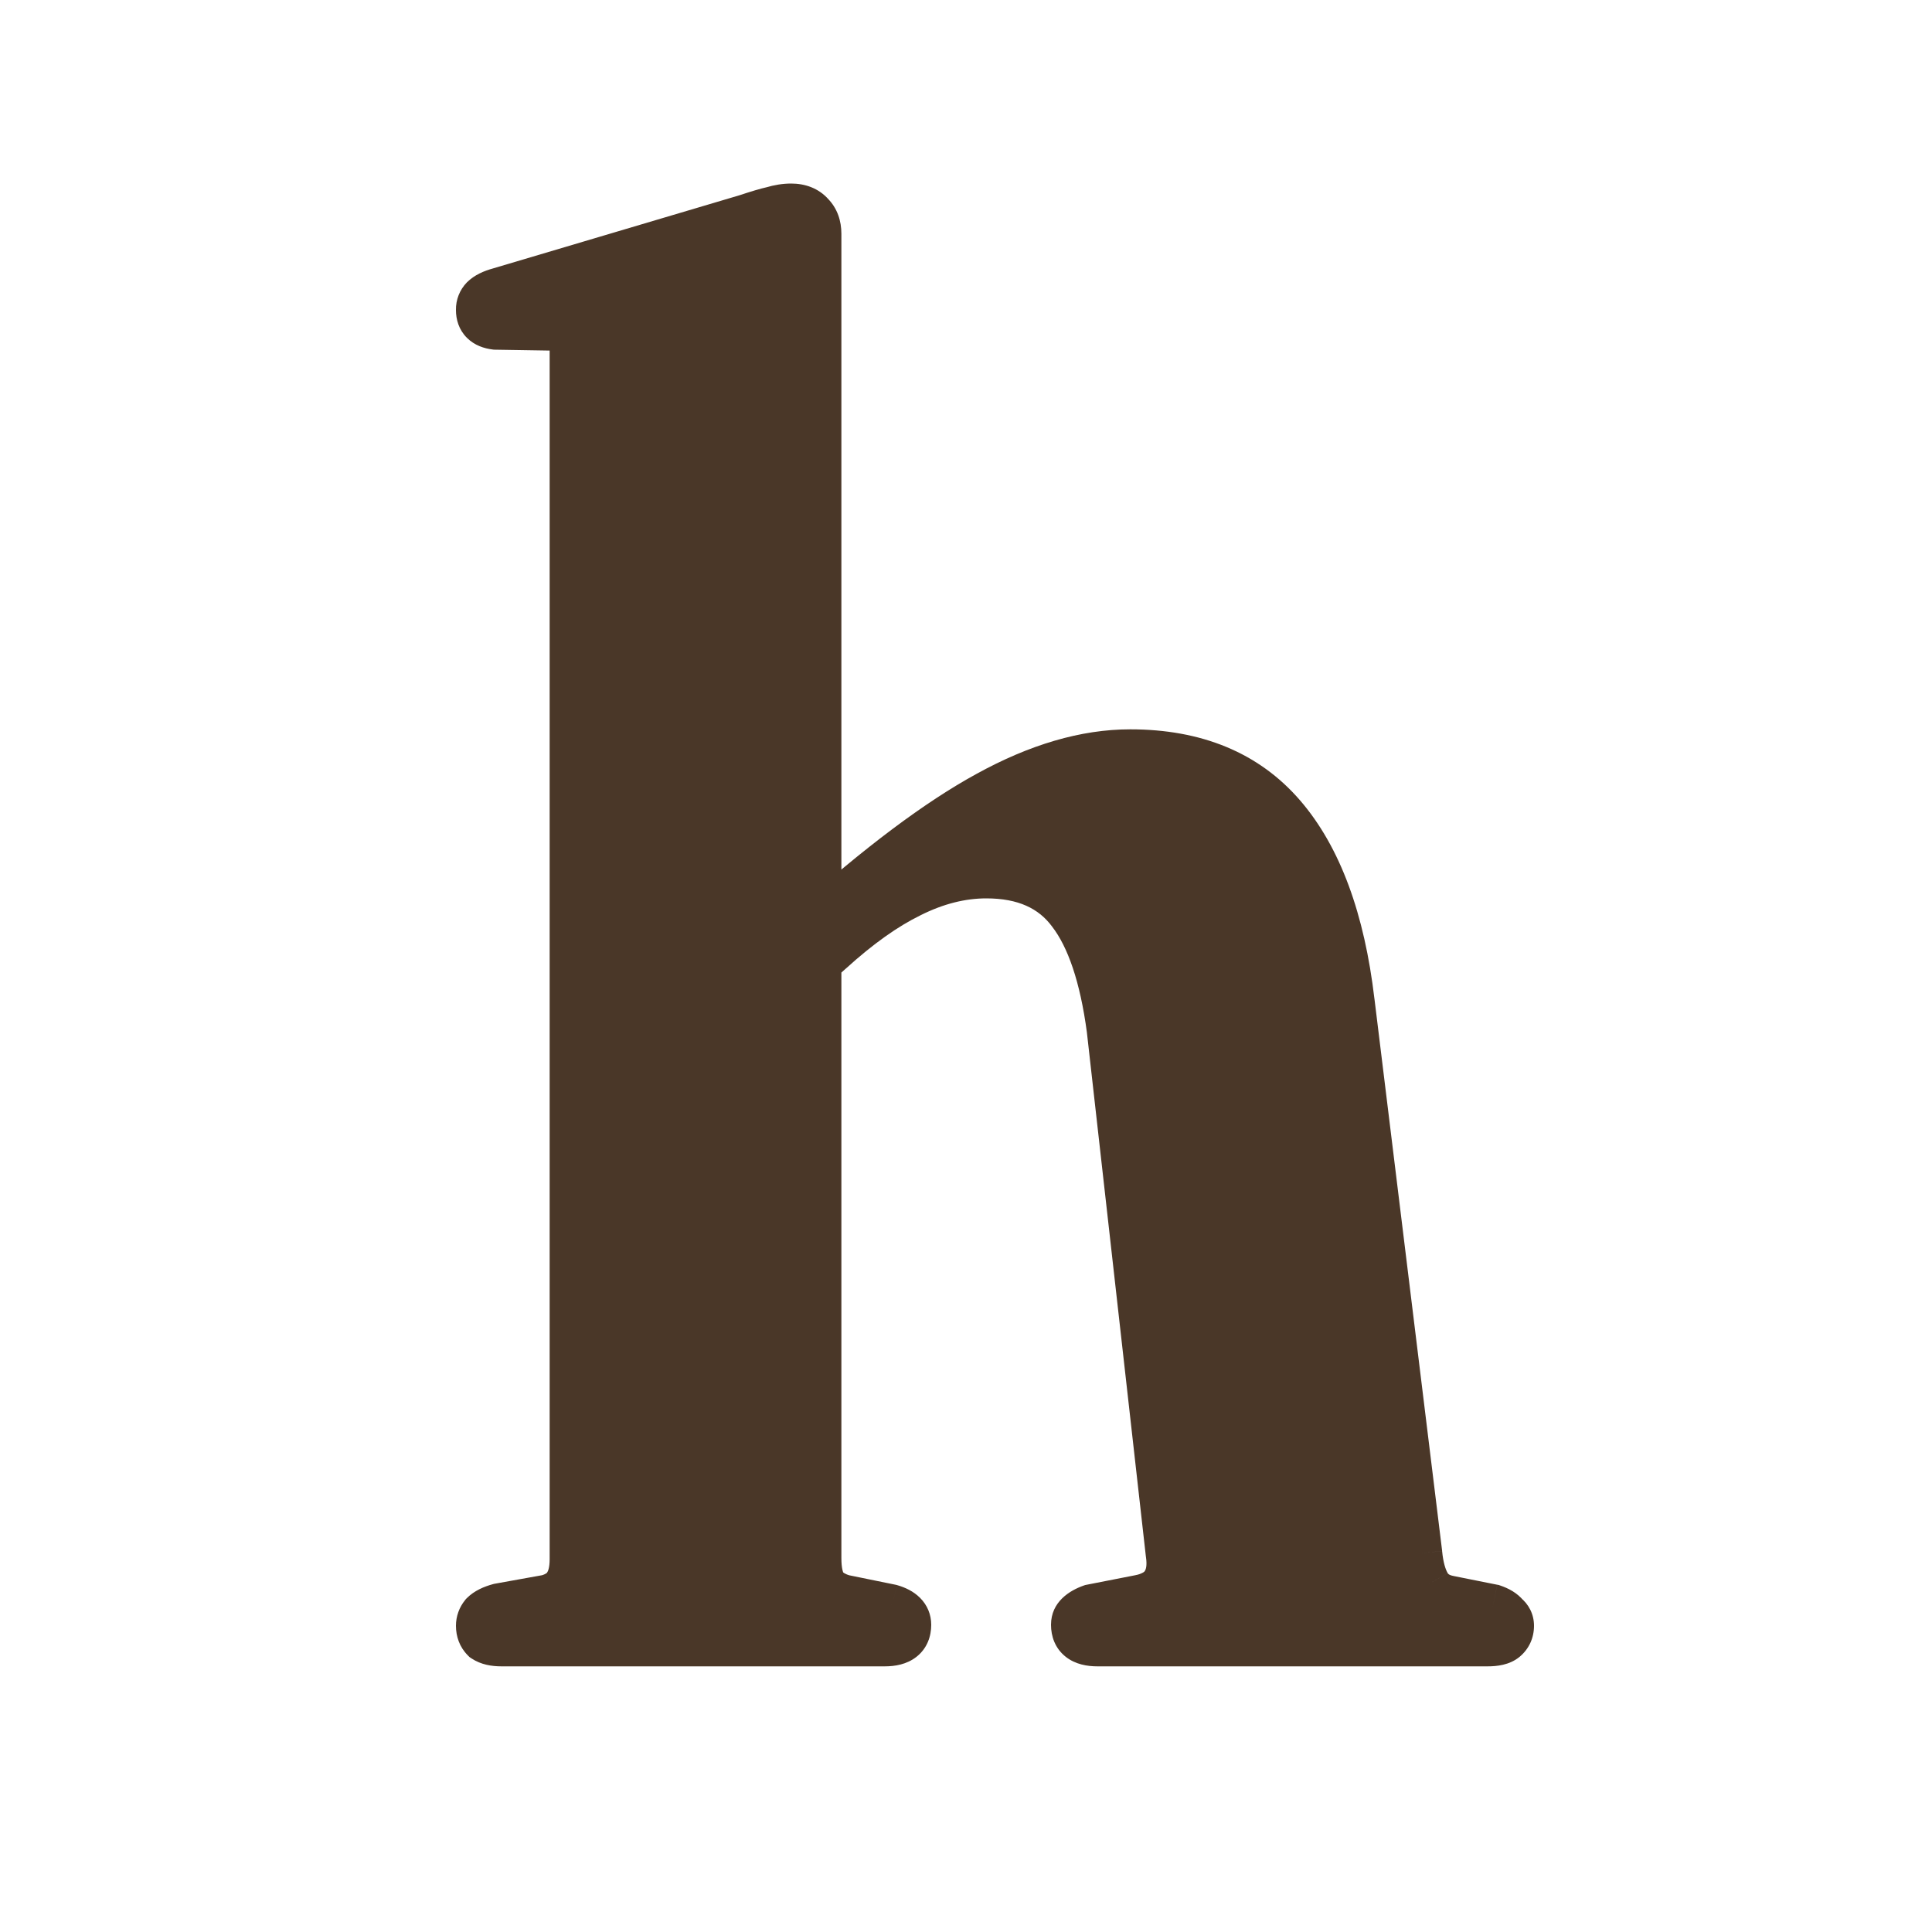
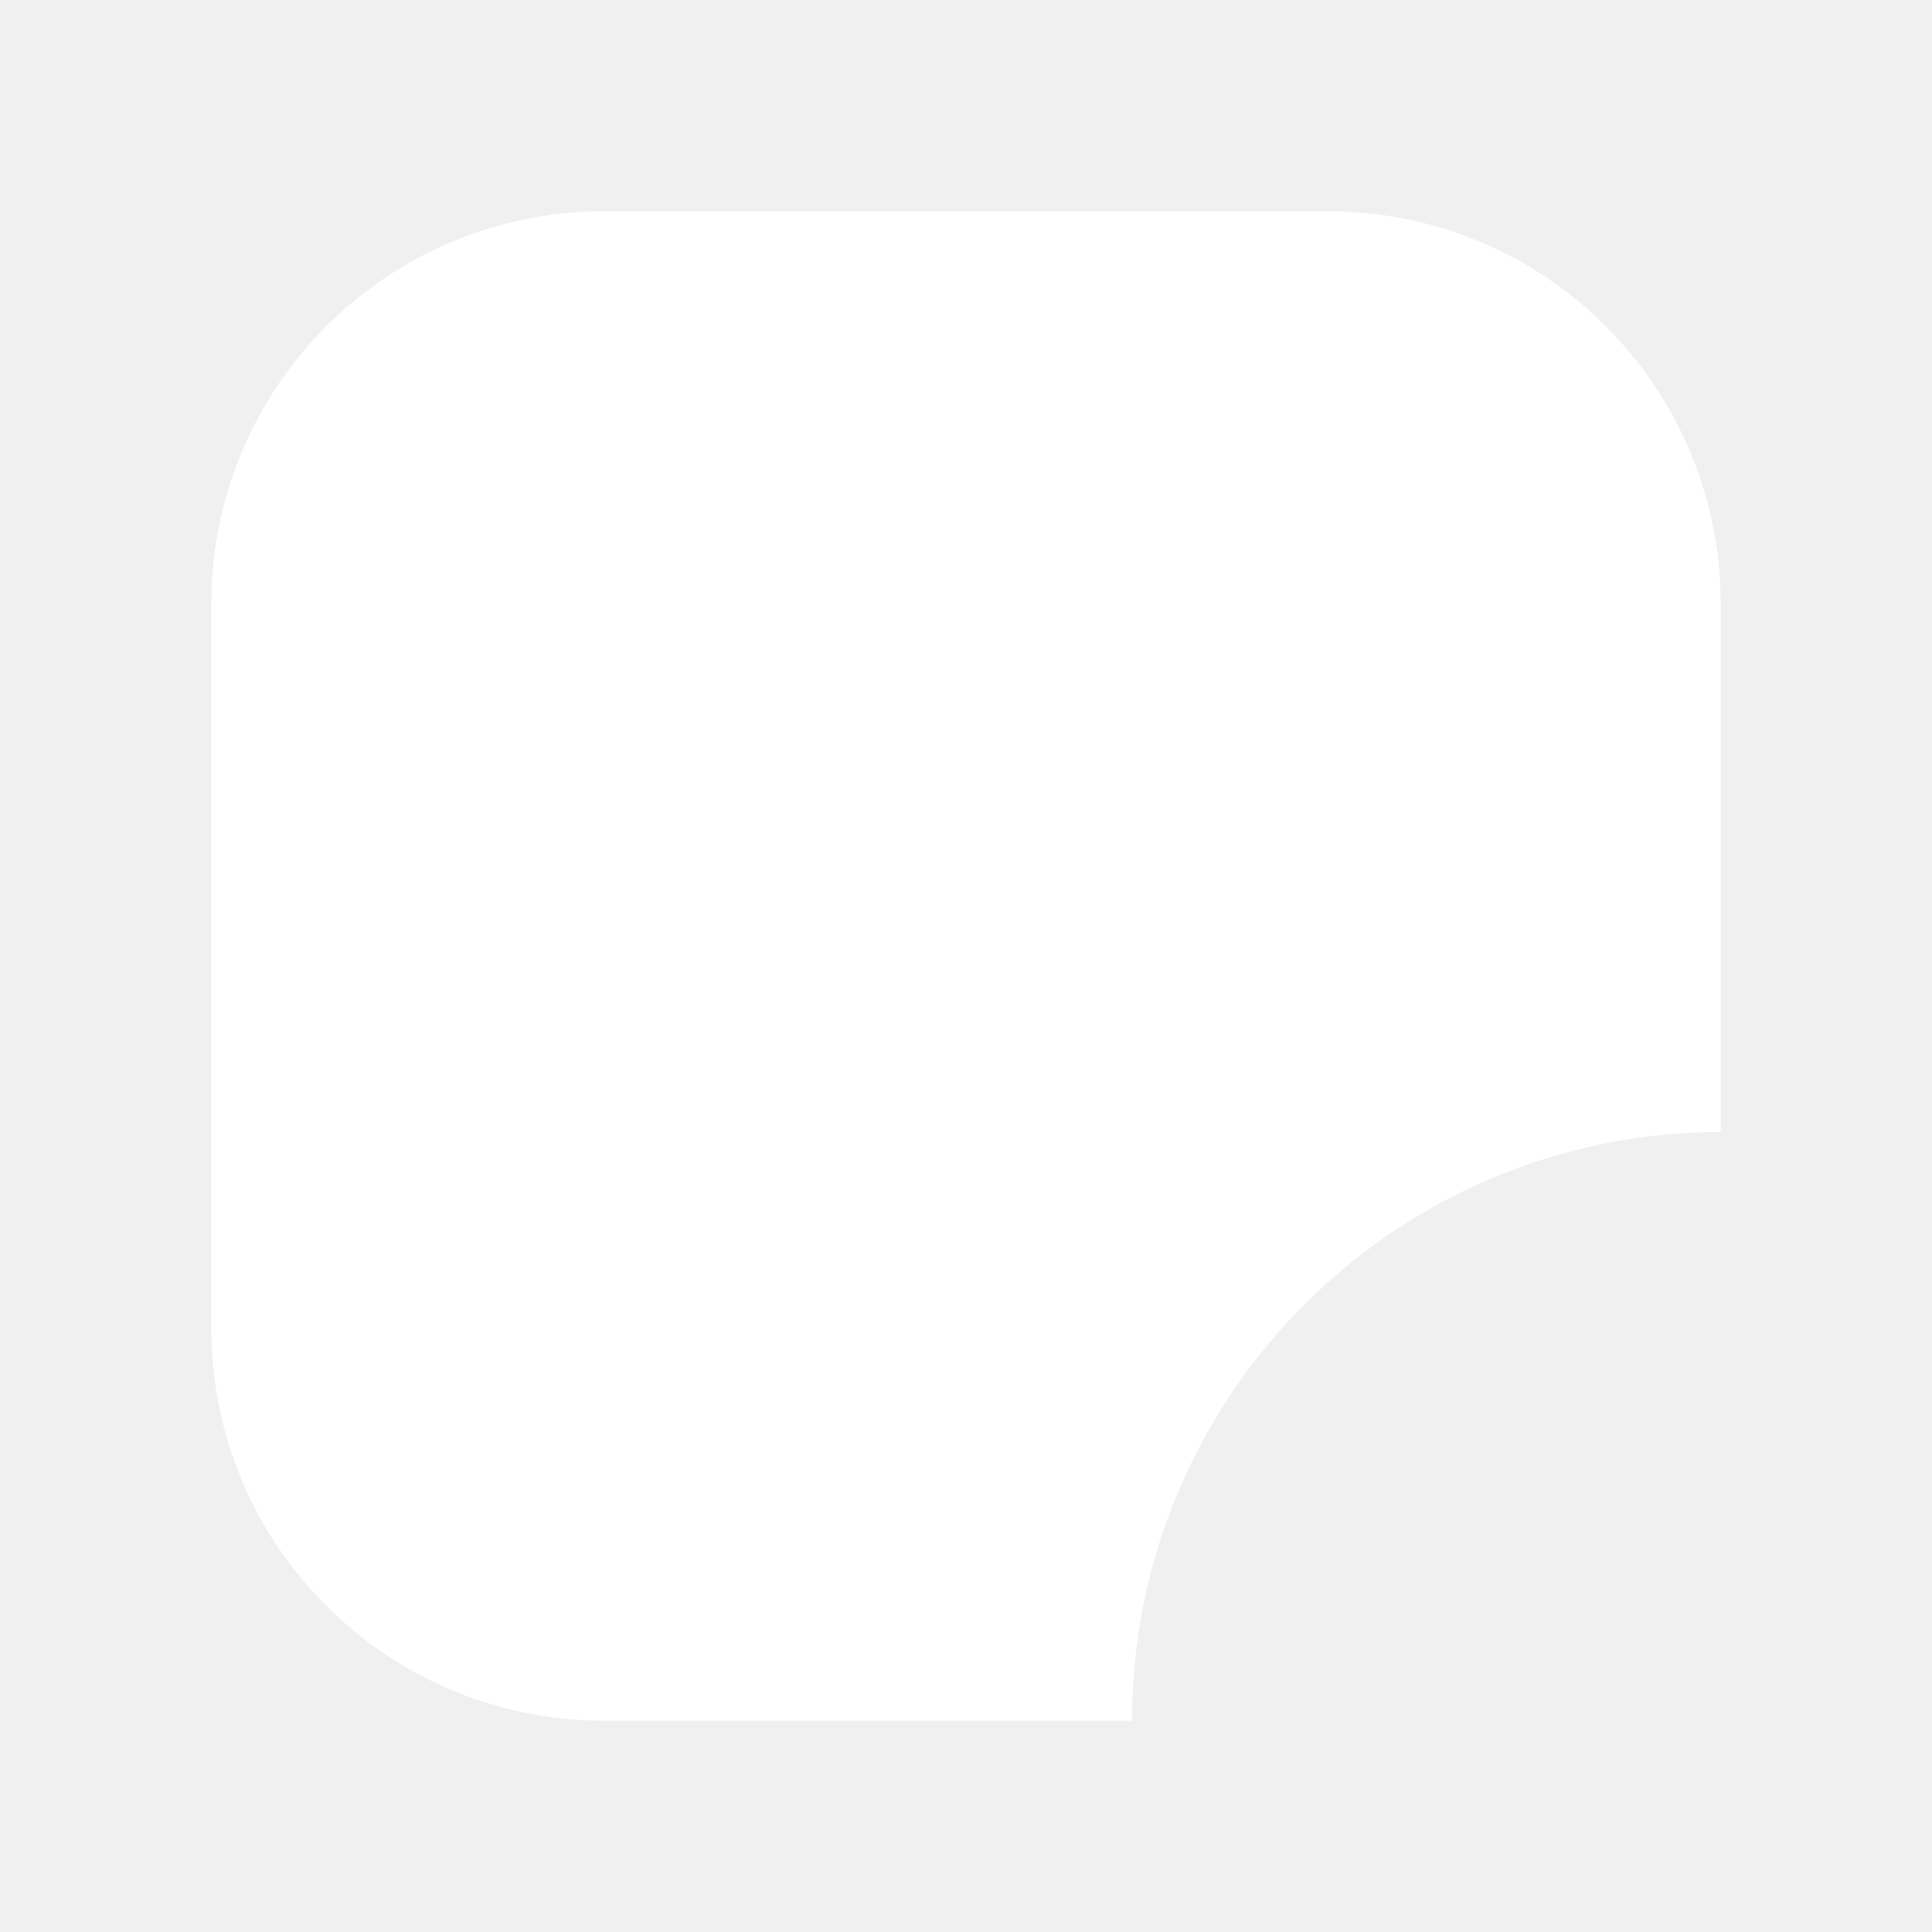
- <svg xmlns="http://www.w3.org/2000/svg" width="80" height="80" fill="#ffffff" viewBox="0 0 80 80">
-   <rect width="100%" height="100%" fill="#ffffff" />
-   <path fill="#4a3728" d="M33.84 9.68v54.84q0 .76.24 1.16.28.36.84.52l1.96.4q.68.2.68.68 0 .72-.92.72H20.76q-.44 0-.68-.16a.7.7 0 0 1-.2-.52q0-.24.16-.44.2-.2.64-.32l2-.36q.56-.16.8-.52.28-.4.28-1.12V14.52q0-.48-.2-.72-.16-.24-.56-.28l-2.48-.04q-.32-.04-.48-.2t-.16-.44.16-.44q.2-.2.64-.32l10.24-3.04q.72-.24 1.08-.32.4-.12.76-.12.52 0 .8.32.28.28.28.76m-.92 30.96-.84-.88 1.48-1.32q4.28-3.84 7.36-5.52 3.12-1.72 5.88-1.72 4.04 0 6.28 2.6t2.84 7.68l2.8 22.84q.08.84.36 1.32t.92.6l1.8.36q.36.12.52.32.2.16.2.4 0 .32-.24.52-.2.16-.68.16H45.44q-.92 0-.92-.72 0-.44.68-.68l2.04-.4q.72-.16 1-.6.32-.48.2-1.28L46 42.64q-.44-3.32-1.64-4.88-1.16-1.56-3.52-1.56-1.56 0-3.16.8-1.56.76-3.32 2.36z" />
-   <path fill="#4a3728" d="m34.08 65.68-.858.514.032.052.037.048zm.84.52-.275.962.037.01.038.008zm1.96.4.282-.96-.04-.011-.042-.009zm-16.8 1.24-.707.707.07.07.082.055zm-.04-.96-.707-.707-.04.04-.034.042zm.64-.32-.177-.984-.044.008-.042.011zm2-.36.177.984.05-.009.048-.013zm.8-.52-.82-.574-.006.01-.006.01zm.08-51.88-.832.555.03.044.034.041zm-.56-.28.1-.995-.042-.004h-.042zm-2.48-.04-.124.992.054.007h.054zm-.48-.2-.707.707zm0-.88-.707-.707zm.64-.32.263.965.01-.003.012-.003zm10.24-3.04.285.959.016-.005.015-.005zM32 8.72l.217.976.035-.008.035-.01zm1.56.2-.753.659.022.025.024.023zm-.64 31.72-.723.69.666.699.721-.642zm-.84-.88-.666-.746-.772.688.715.749zm1.48-1.32.666.746.002-.002zm7.36-5.52.479.878.004-.002zm15 8.56-.993.117v.005zm2.8 22.84.995-.095v-.013l-.002-.014zm.36 1.32.864-.504zm.92.6.196-.98-.012-.003zm1.8.36.316-.949-.059-.02-.06-.012zm.52.32-.78.625.069.087.086.069zm-.04.92.625.78.008-.005.007-.007zM45.2 66.6l-.192-.981-.072.014-.069.024zm2.04-.4.192.981.013-.002.012-.003zm1-.6-.832-.555-.006.01-.006.008zm.2-1.28-.994.112.002.018.003.018zM46 42.64l.994-.112-.001-.01-.002-.01zm-1.64-4.88-.803.597.005.006.005.007zM37.68 37l.438.899.01-.005zm-3.32 2.36.664.748.009-.008zm-.52-29.68h-1v54.84h2V9.68zm0 54.84h-1c0 .586.088 1.183.382 1.675l.858-.515.858-.515c-.026-.042-.098-.217-.098-.645zm.24 1.16-.79.614c.35.449.835.719 1.355.868l.275-.962.275-.962c-.226-.064-.301-.14-.326-.172zm.84.52-.2.98 1.96.4.2-.98.2-.98-1.96-.4zm1.96.4-.282.96a.6.6 0 0 1 .112.041c.014.008 0 .002-.027-.024a.4.4 0 0 1-.09-.136.4.4 0 0 1-.033-.161h2c0-.426-.162-.817-.463-1.117-.275-.275-.618-.43-.935-.522zm.68.68h-1c0 .015-.003-.018.023-.077a.44.44 0 0 1 .13-.17c.053-.041.088-.049.077-.046a.7.7 0 0 1-.15.013v2c.41 0 .901-.076 1.306-.392.452-.354.614-.86.614-1.328zm-.92.72v-1H20.76v2h15.88zm-15.88 0v-1a1 1 0 0 1-.161-.013c-.021-.005-.002-.004.036.02l-.555.833-.555.832c.39.26.84.328 1.235.328zm-.68-.16.707-.707c.03.03.059.072.076.118.017.044.017.071.017.069h-2c0 .44.147.881.493 1.227zm-.2-.52h1a.33.33 0 0 1-.06.185l-.78-.625-.78-.625a1.68 1.68 0 0 0-.38 1.065zm.16-.44.707.707c-.026.026-.035.025 0 .007a1 1 0 0 1 .196-.07l-.263-.964-.263-.965c-.369.1-.774.268-1.084.578zm.64-.32.177.984 2-.36-.177-.984-.177-.984-2 .36zm2-.36.275.962c.522-.15 1.026-.43 1.357-.927l-.832-.555-.832-.555c.011-.016-.018.05-.243.114zm.8-.52.82.573c.347-.497.46-1.1.46-1.693h-2c0 .367-.074.51-.1.546zm.28-1.12h1V14.52h-2v50.04zm0-50.04h1c0-.434-.087-.946-.432-1.36l-.768.64-.768.64c-.04-.048-.048-.082-.046-.072a.6.6 0 0 1 .014.152zm-.2-.72.832-.555c-.33-.496-.851-.676-1.293-.72L23 13.52l-.1.995c.046.005.034.01-.007-.01a.45.45 0 0 1-.165-.15zm-.56-.28.016-1-2.48-.04-.016 1-.016 1 2.48.04zm-2.48-.04.124-.992c-.038-.005-.04-.01-.02-.001.023.01.071.034.123.086l-.707.707-.707.707c.318.319.72.442 1.063.485zm-.48-.2.707-.707a.5.5 0 0 1 .113.175c.02.056.02.091.02.092h-2c0 .385.116.81.453 1.147zm-.16-.44h1c0 .001 0 .036-.02.092a.5.5 0 0 1-.113.175l-.707-.707-.707-.707a1.6 1.6 0 0 0-.453 1.147zm.16-.44.707.707c-.026.027-.035.025 0 .007a1 1 0 0 1 .196-.07l-.263-.964-.263-.965c-.369.1-.774.268-1.084.578zm.64-.32.285.959 10.24-3.04-.285-.959-.285-.959-10.24 3.04zm10.24-3.04.316.949c.474-.158.794-.251.98-.293L32 8.72l-.217-.976c-.293.065-.693.185-1.18.347zM32 8.72l.287.958c.188-.057.344-.078.473-.078v-2c-.351 0-.702.059-1.047.162zm.76-.12v1c.072 0 .095.011.089.008l-.02-.011-.022-.018.753-.659.753-.659c-.419-.477-.988-.661-1.553-.661zm.8.32-.707.707a.1.1 0 0 1-.021-.031c-.001-.003.008.02.008.084h2c0-.525-.16-1.054-.573-1.467zm-.64 31.72.723-.69-.84-.88-.723.69-.723.69.84.88zm-.84-.88.666.746 1.48-1.32-.666-.746-.666-.746-1.48 1.32zm1.48-1.32.668.744c2.827-2.536 5.215-4.32 7.17-5.386l-.478-.878-.479-.878c-2.15 1.173-4.67 3.07-7.549 5.654zm7.36-5.52.483.876C43.377 32.708 45.17 32.2 46.8 32.2v-2c-2.05 0-4.177.64-6.363 1.844zm5.88-1.72v1c2.46 0 4.253.78 5.522 2.253l.758-.653.758-.653C52.12 31.154 49.728 30.2 46.8 30.2zm6.28 2.6-.758.653c1.314 1.525 2.217 3.864 2.605 7.144l.993-.117.993-.117c-.412-3.493-1.403-6.274-3.075-8.216zm2.84 7.68-.993.122 2.8 22.84.993-.122.993-.122-2.8-22.84zm2.8 22.84-.995.095c.06.636.204 1.236.491 1.729l.864-.504.864-.504c-.086-.147-.183-.427-.229-.91zm.36 1.32-.864.504c.359.614.942.956 1.6 1.079L60 66.24l.184-.983c-.195-.037-.225-.096-.24-.12zm.92.6-.196.98 1.8.36.196-.98.196-.98-1.8-.36zm1.8.36-.316.949a.5.5 0 0 1 .102.043c.007.004-.016-.009-.047-.047l.781-.625.78-.625c-.271-.34-.644-.53-.984-.644zm.52.32-.625.78a.52.52 0 0 1-.175-.38h2c0-.486-.223-.9-.575-1.18zm.2.4h-1c0-.02.005-.07.032-.13a.3.3 0 0 1 .088-.118l.64.768.64.768c.395-.328.6-.786.6-1.288zm-.24.52-.625-.78a.5.5 0 0 1 .101-.064l.025-.01-.056.009A1 1 0 0 1 61.6 67v2c.374 0 .895-.051 1.305-.38zm-.68.16v-1H45.44v2H61.6zm-16.16 0v-1a.7.7 0 0 1-.15-.013c-.011-.002.024.005.076.046a.44.44 0 0 1 .132.17c.025.059.022.092.022.077h-2c0 .468.162.974.614 1.328.405.316.896.392 1.306.392zm-.92-.72h1a.5.5 0 0 1-.123.317c-.019.019-.024.018 0 .005a1 1 0 0 1 .136-.059L45.2 66.6l-.333-.943c-.562.198-1.347.663-1.347 1.623zm.68-.68.192.981 2.04-.4-.192-.981-.192-.981-2.04.4zm2.04-.4.217.976c.63-.14 1.247-.443 1.627-1.04l-.844-.536-.844-.537c0 .001-.011.02-.06.05a1 1 0 0 1-.313.11zm1-.6.832.555c.398-.597.459-1.303.357-1.983l-.989.148-.989.148c.058.387-.014.534-.043.577zm.2-1.28.994-.112-2.44-21.68-.994.112-.994.112 2.44 21.68zM46 42.64l.991-.131c-.302-2.28-.88-4.113-1.838-5.359l-.793.61-.793.61c.642.834 1.157 2.255 1.442 4.401zm-1.64-4.88.803-.597c-1.004-1.349-2.51-1.963-4.323-1.963v2c1.333 0 2.174.426 2.717 1.157zm-3.52-1.56v-1c-1.217 0-2.422.313-3.607.906l.447.894.447.894c.948-.474 1.85-.694 2.713-.694zm-3.16.8-.438-.899c-1.15.56-2.335 1.41-3.555 2.52l.673.739.673.74c1.127-1.025 2.155-1.748 3.085-2.201zm-3.32 2.36-.664-.747-1.44 1.28.664.747.664.747 1.44-1.28z" mask="url(#path-2-outside-1_0_1)" />
+ <svg xmlns="http://www.w3.org/2000/svg" fill="#ffffff" viewBox="0 0 256 256" width="256" height="256" role="img" aria-labelledby="t">
+   <path fill="#ffffff" d="M 80 28 L 176 28 A 52 52 0 0 1 228 80 L 228 150 A 78 78 0 0 0 150 228 L 80 228 A 52 52 0 0 1 28 176 L 28 80 A 52 52 0 0 1 80 28 Z" />
</svg>
